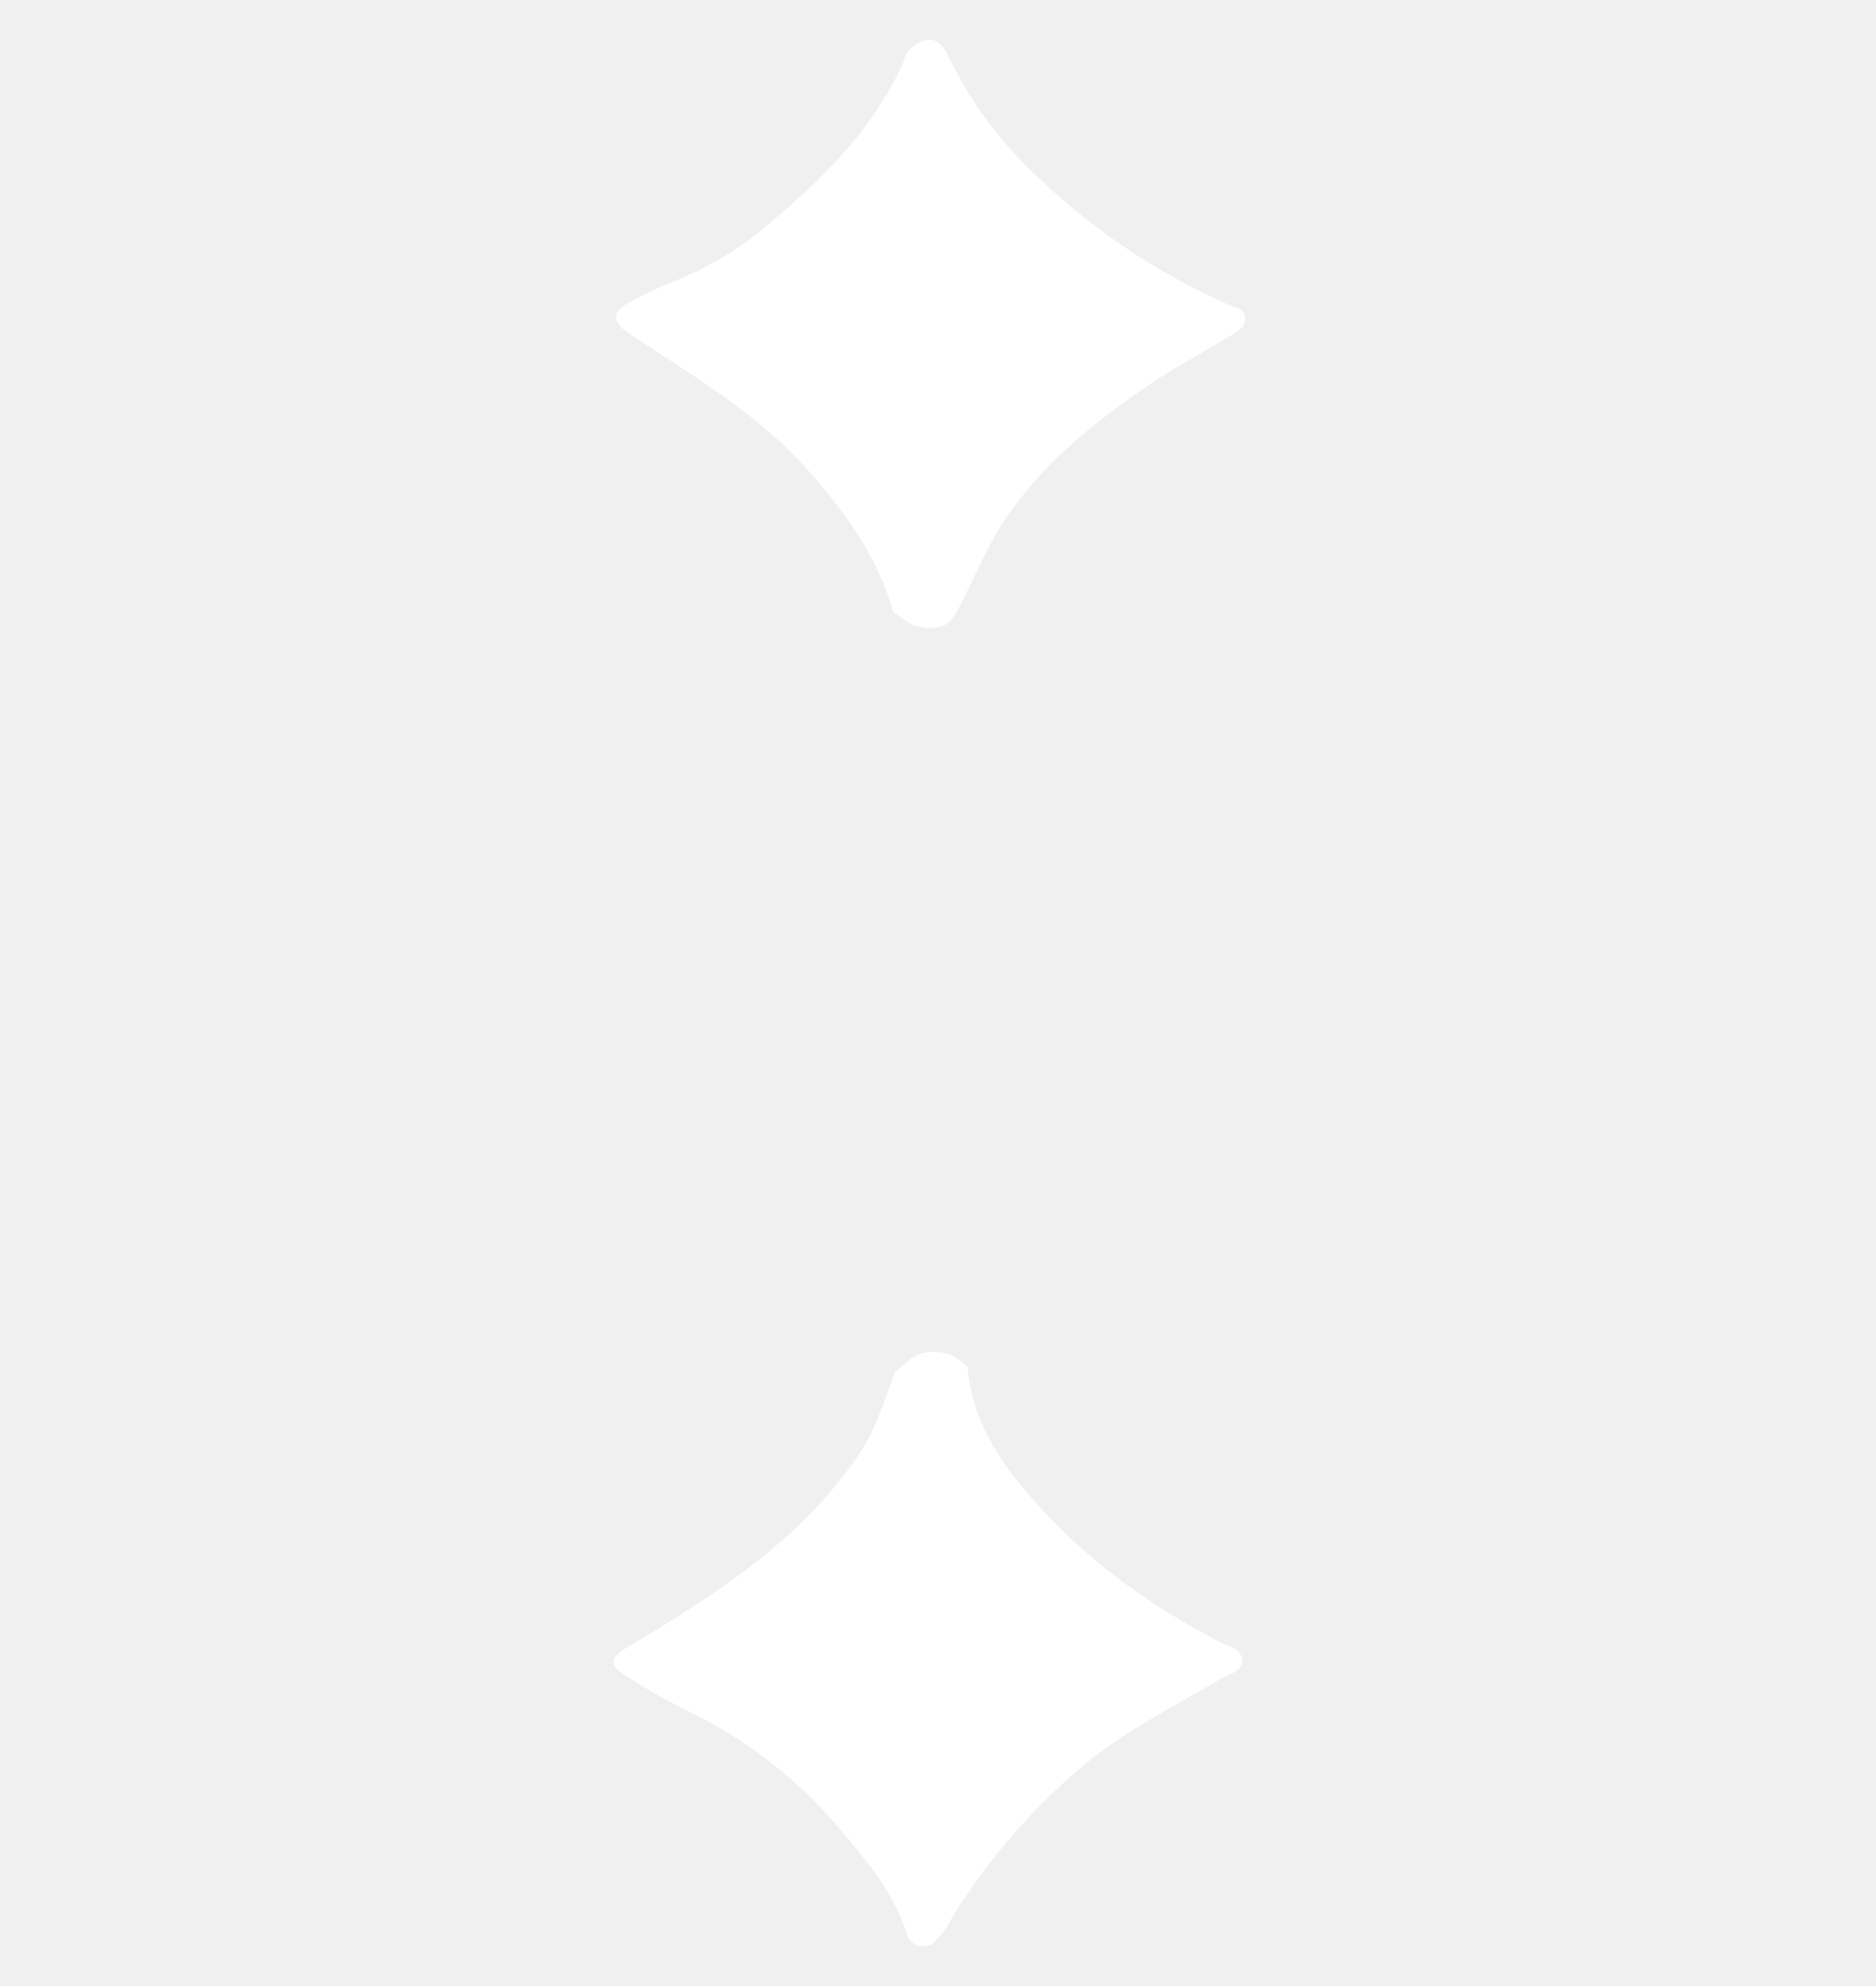
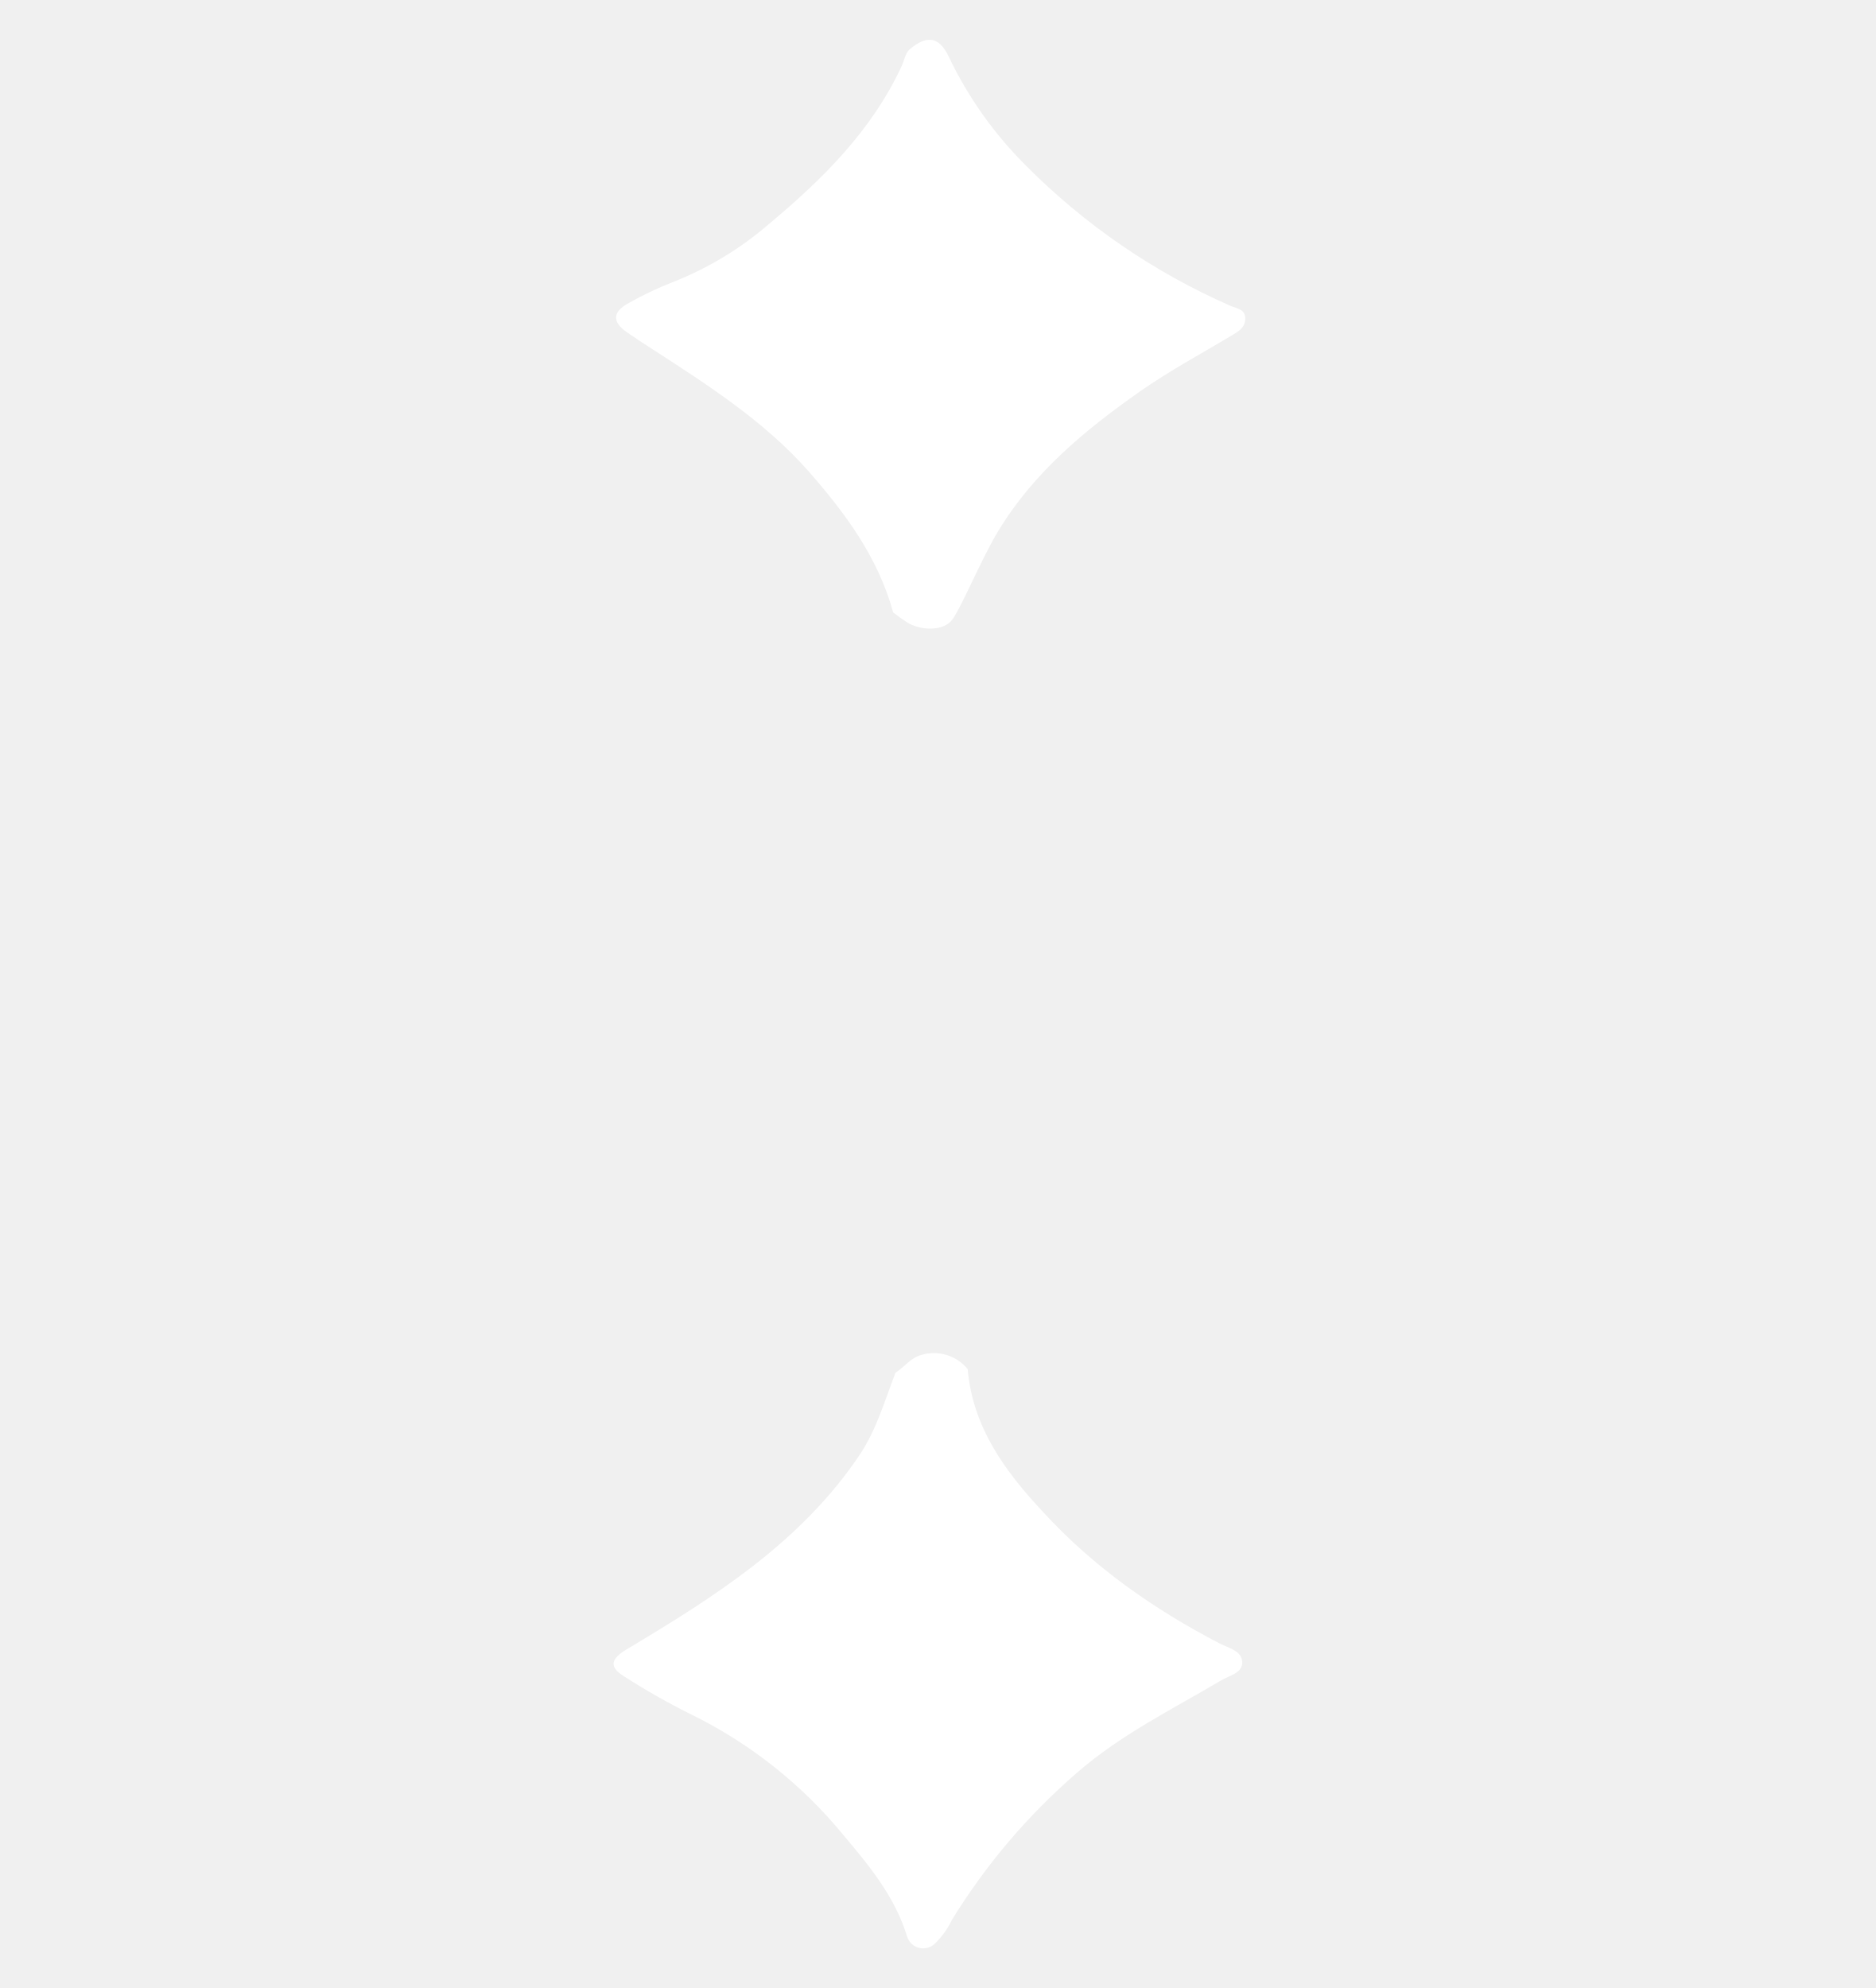
- <svg xmlns="http://www.w3.org/2000/svg" id="Layer_1" data-name="Layer 1" viewBox="0 0 301.44 319.14">
-   <defs>
-     <style>.cls-1{fill:#fff;}</style>
-   </defs>
-   <path class="cls-1" d="M143.92,220.37c1.41-.89,2.41-2.37,4.1-2.84a7,7,0,0,1,7.5,2.26c.83,9.39,6,16.4,12.18,23,8.14,8.85,17.79,15.58,28.39,21.08,1.38.71,3.49,1.13,3.56,2.94s-2.15,2.18-3.48,3c-7.85,4.63-16.06,8.68-23,14.7A101.67,101.67,0,0,0,153,308.19a13.48,13.48,0,0,1-2.84,3.91,2.71,2.71,0,0,1-4.36-1.17c-1.93-6.39-6.07-11.39-10.24-16.33a73.48,73.48,0,0,0-24.73-19.5,113.6,113.6,0,0,1-10.45-5.94c-2.54-1.55-2.26-2.83.32-4.37,14.16-8.47,28.09-17.22,37.55-31.37C140.92,229.37,142.2,224.8,143.92,220.37Z" />
-   <path class="cls-1" d="M152.82,99.74c-1.52,1.61-5,1.47-7.06.15-.76-.49-1.48-1-2.21-1.57-2.44-8.88-7.73-16-13.71-22.79-7.12-8-16.06-13.7-24.94-19.45-1.37-.88-2.73-1.76-4.06-2.68-2.5-1.7-2.45-3.33.24-4.77A54.71,54.71,0,0,1,108,45.34a53.55,53.55,0,0,0,15.69-9.47c8.57-7.16,16.43-14.93,21.22-25.26.43-.92.61-2.13,1.31-2.71,2.54-2.11,4.62-2.29,6.27,1.22a62.72,62.72,0,0,0,12.39,17.46,106.61,106.61,0,0,0,32.93,22.54c1,.43,2.32.5,2.32,2s-1.07,2.06-2.09,2.68c-5,3-10.12,5.74-14.86,9.06-8.82,6.19-17.07,13-22.79,22.46C157.61,89.89,154.22,98.26,152.82,99.74Z" />
+ <svg xmlns="http://www.w3.org/2000/svg" width="100" height="106" viewBox="0 0 100 106" fill="none">
+   <path d="M47.744 73.194C48.212 72.899 48.544 72.407 49.104 72.251C49.547 72.114 50.02 72.112 50.463 72.245C50.906 72.379 51.3 72.642 51.592 73.002C51.868 76.12 53.583 78.449 55.633 80.641C58.333 83.58 61.535 85.816 65.051 87.642C65.509 87.878 66.209 88.018 66.232 88.619C66.255 89.22 65.519 89.343 65.078 89.615C62.474 91.153 59.75 92.498 57.448 94.498C54.827 96.76 52.571 99.413 50.756 102.363C50.523 102.849 50.204 103.289 49.814 103.662C49.703 103.76 49.569 103.829 49.425 103.863C49.281 103.897 49.13 103.894 48.987 103.856C48.844 103.817 48.712 103.744 48.604 103.642C48.496 103.541 48.415 103.414 48.368 103.273C47.728 101.151 46.354 99.49 44.971 97.849C42.736 95.122 39.937 92.912 36.767 91.372C35.577 90.776 34.42 90.118 33.3 89.4C32.458 88.885 32.55 88.46 33.406 87.948C38.104 85.135 42.725 82.228 45.863 77.529C46.749 76.183 47.174 74.666 47.744 73.194Z" fill="white" />
+   <path d="M50.697 33.128C50.192 33.663 49.038 33.616 48.355 33.178C48.102 33.015 47.864 32.846 47.621 32.656C46.812 29.707 45.057 27.342 43.073 25.087C40.711 22.43 37.745 20.536 34.8 18.627C34.345 18.334 33.894 18.042 33.453 17.736C32.623 17.172 32.64 16.63 33.532 16.152C34.271 15.735 35.038 15.369 35.828 15.059C37.731 14.318 39.491 13.254 41.033 11.914C43.876 9.536 46.483 6.955 48.073 3.524C48.215 3.218 48.275 2.817 48.507 2.624C49.35 1.923 50.04 1.863 50.587 3.029C51.615 5.184 53.005 7.145 54.697 8.828C57.836 11.99 61.542 14.53 65.622 16.315C65.953 16.458 66.391 16.481 66.391 16.979C66.391 17.477 66.036 17.663 65.698 17.869C64.039 18.866 62.341 19.776 60.768 20.878C57.842 22.934 55.105 25.196 53.208 28.338C52.286 29.856 51.161 32.636 50.697 33.128Z" fill="white" />
</svg>
